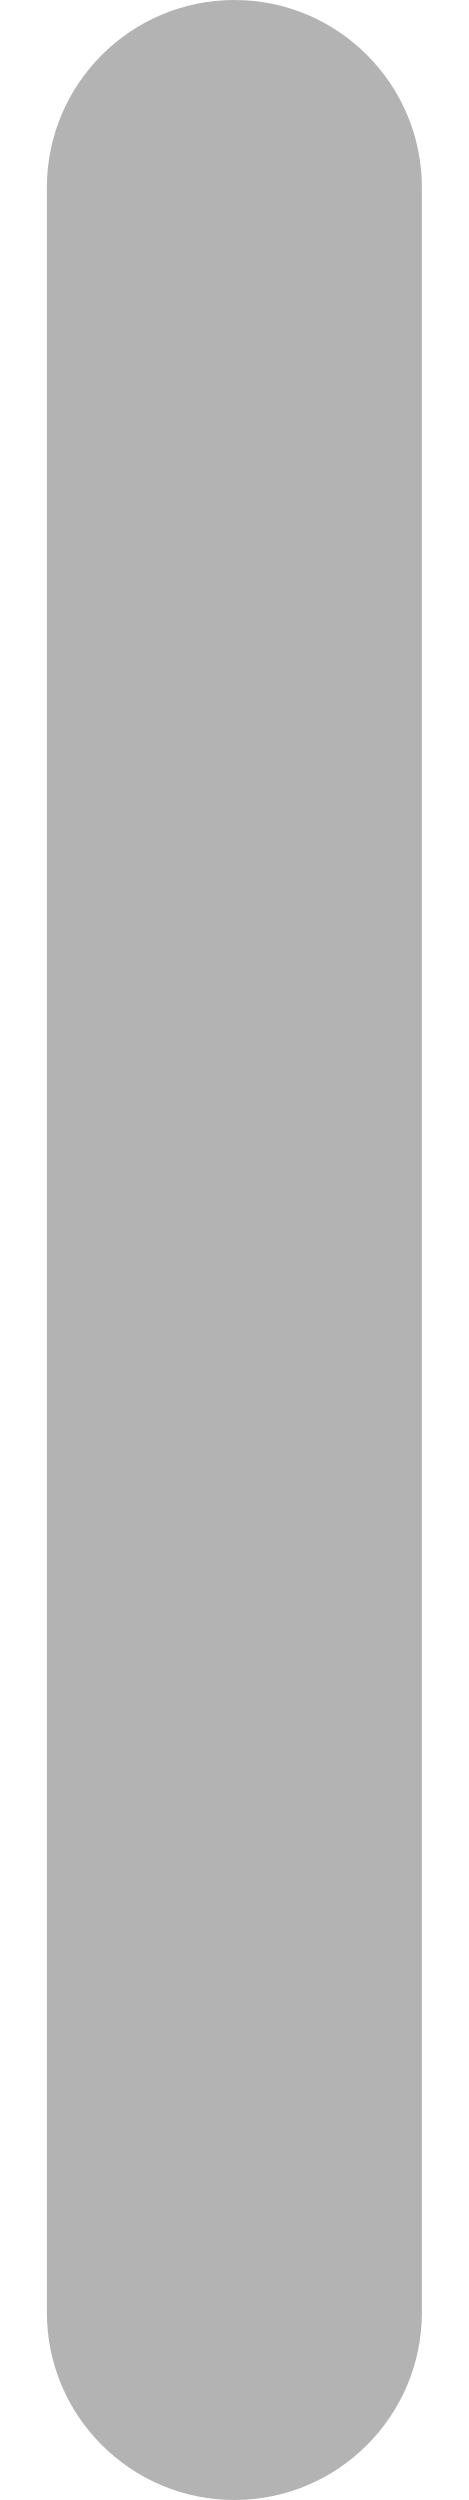
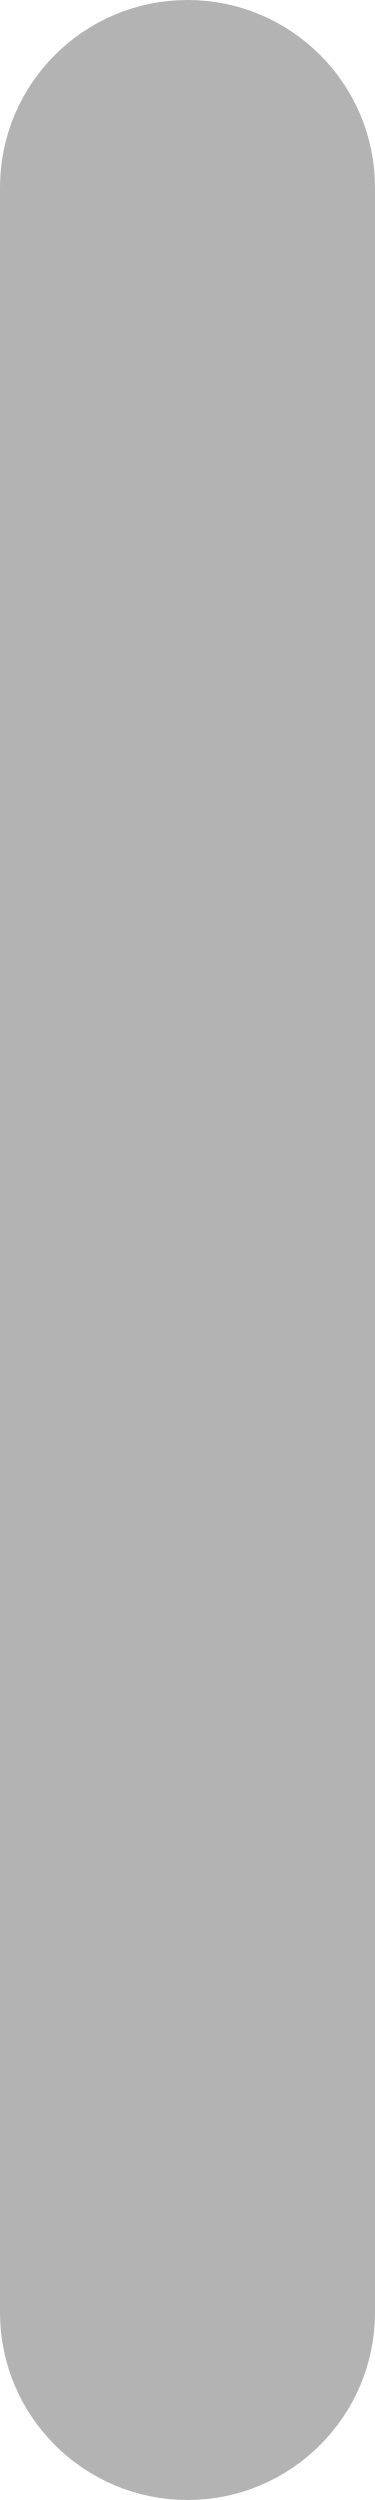
- <svg xmlns="http://www.w3.org/2000/svg" width="3px" height="16px" viewBox="37 7 3 20" version="1.1">
+ <svg xmlns="http://www.w3.org/2000/svg" width="3px" height="20px" viewBox="37 7 3 20" version="1.1">
  <path id="Rounded-Rectangle" d="M38.5 7 C37.672 7 37 7.672 37 8.5 L37 25.5 C37 26.328 37.672 27 38.5 27 L38.5 27 C39.328 27 40 26.328 40 25.5 L40 8.5 C40 7.672 39.328 7 38.5 7 Z" fill="#000000" fill-opacity="0.3" stroke="none" />
</svg>
